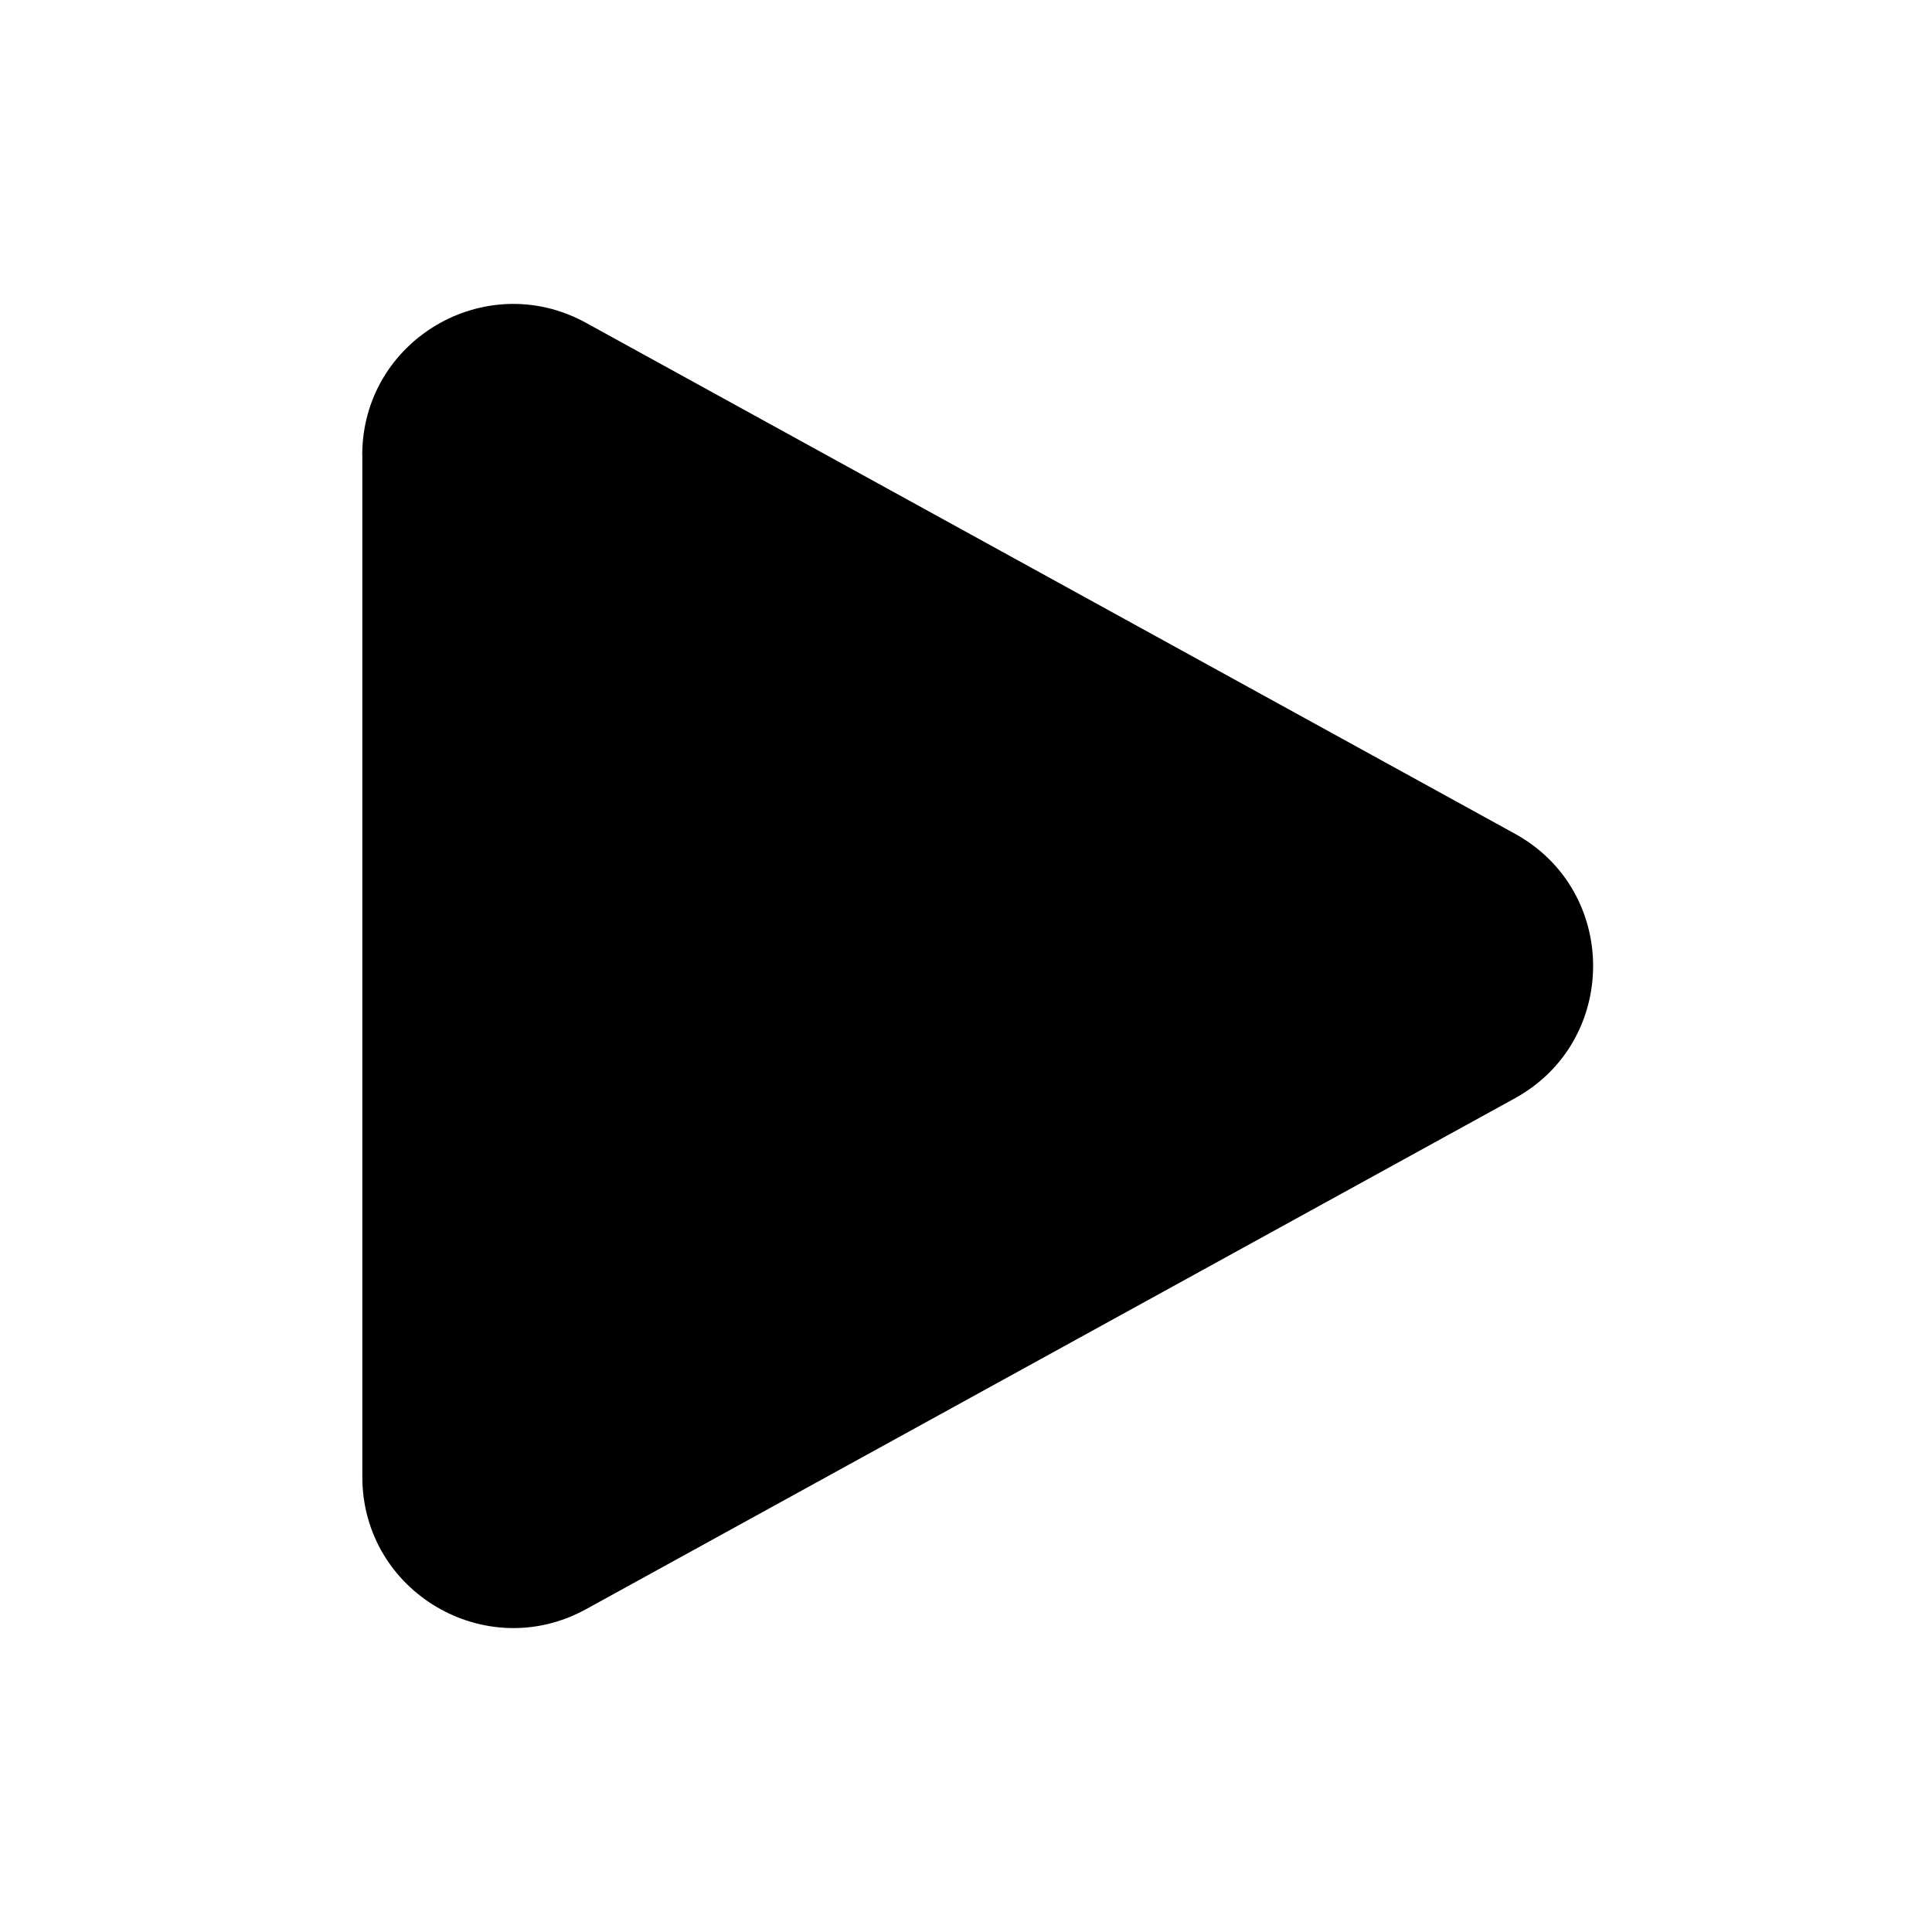
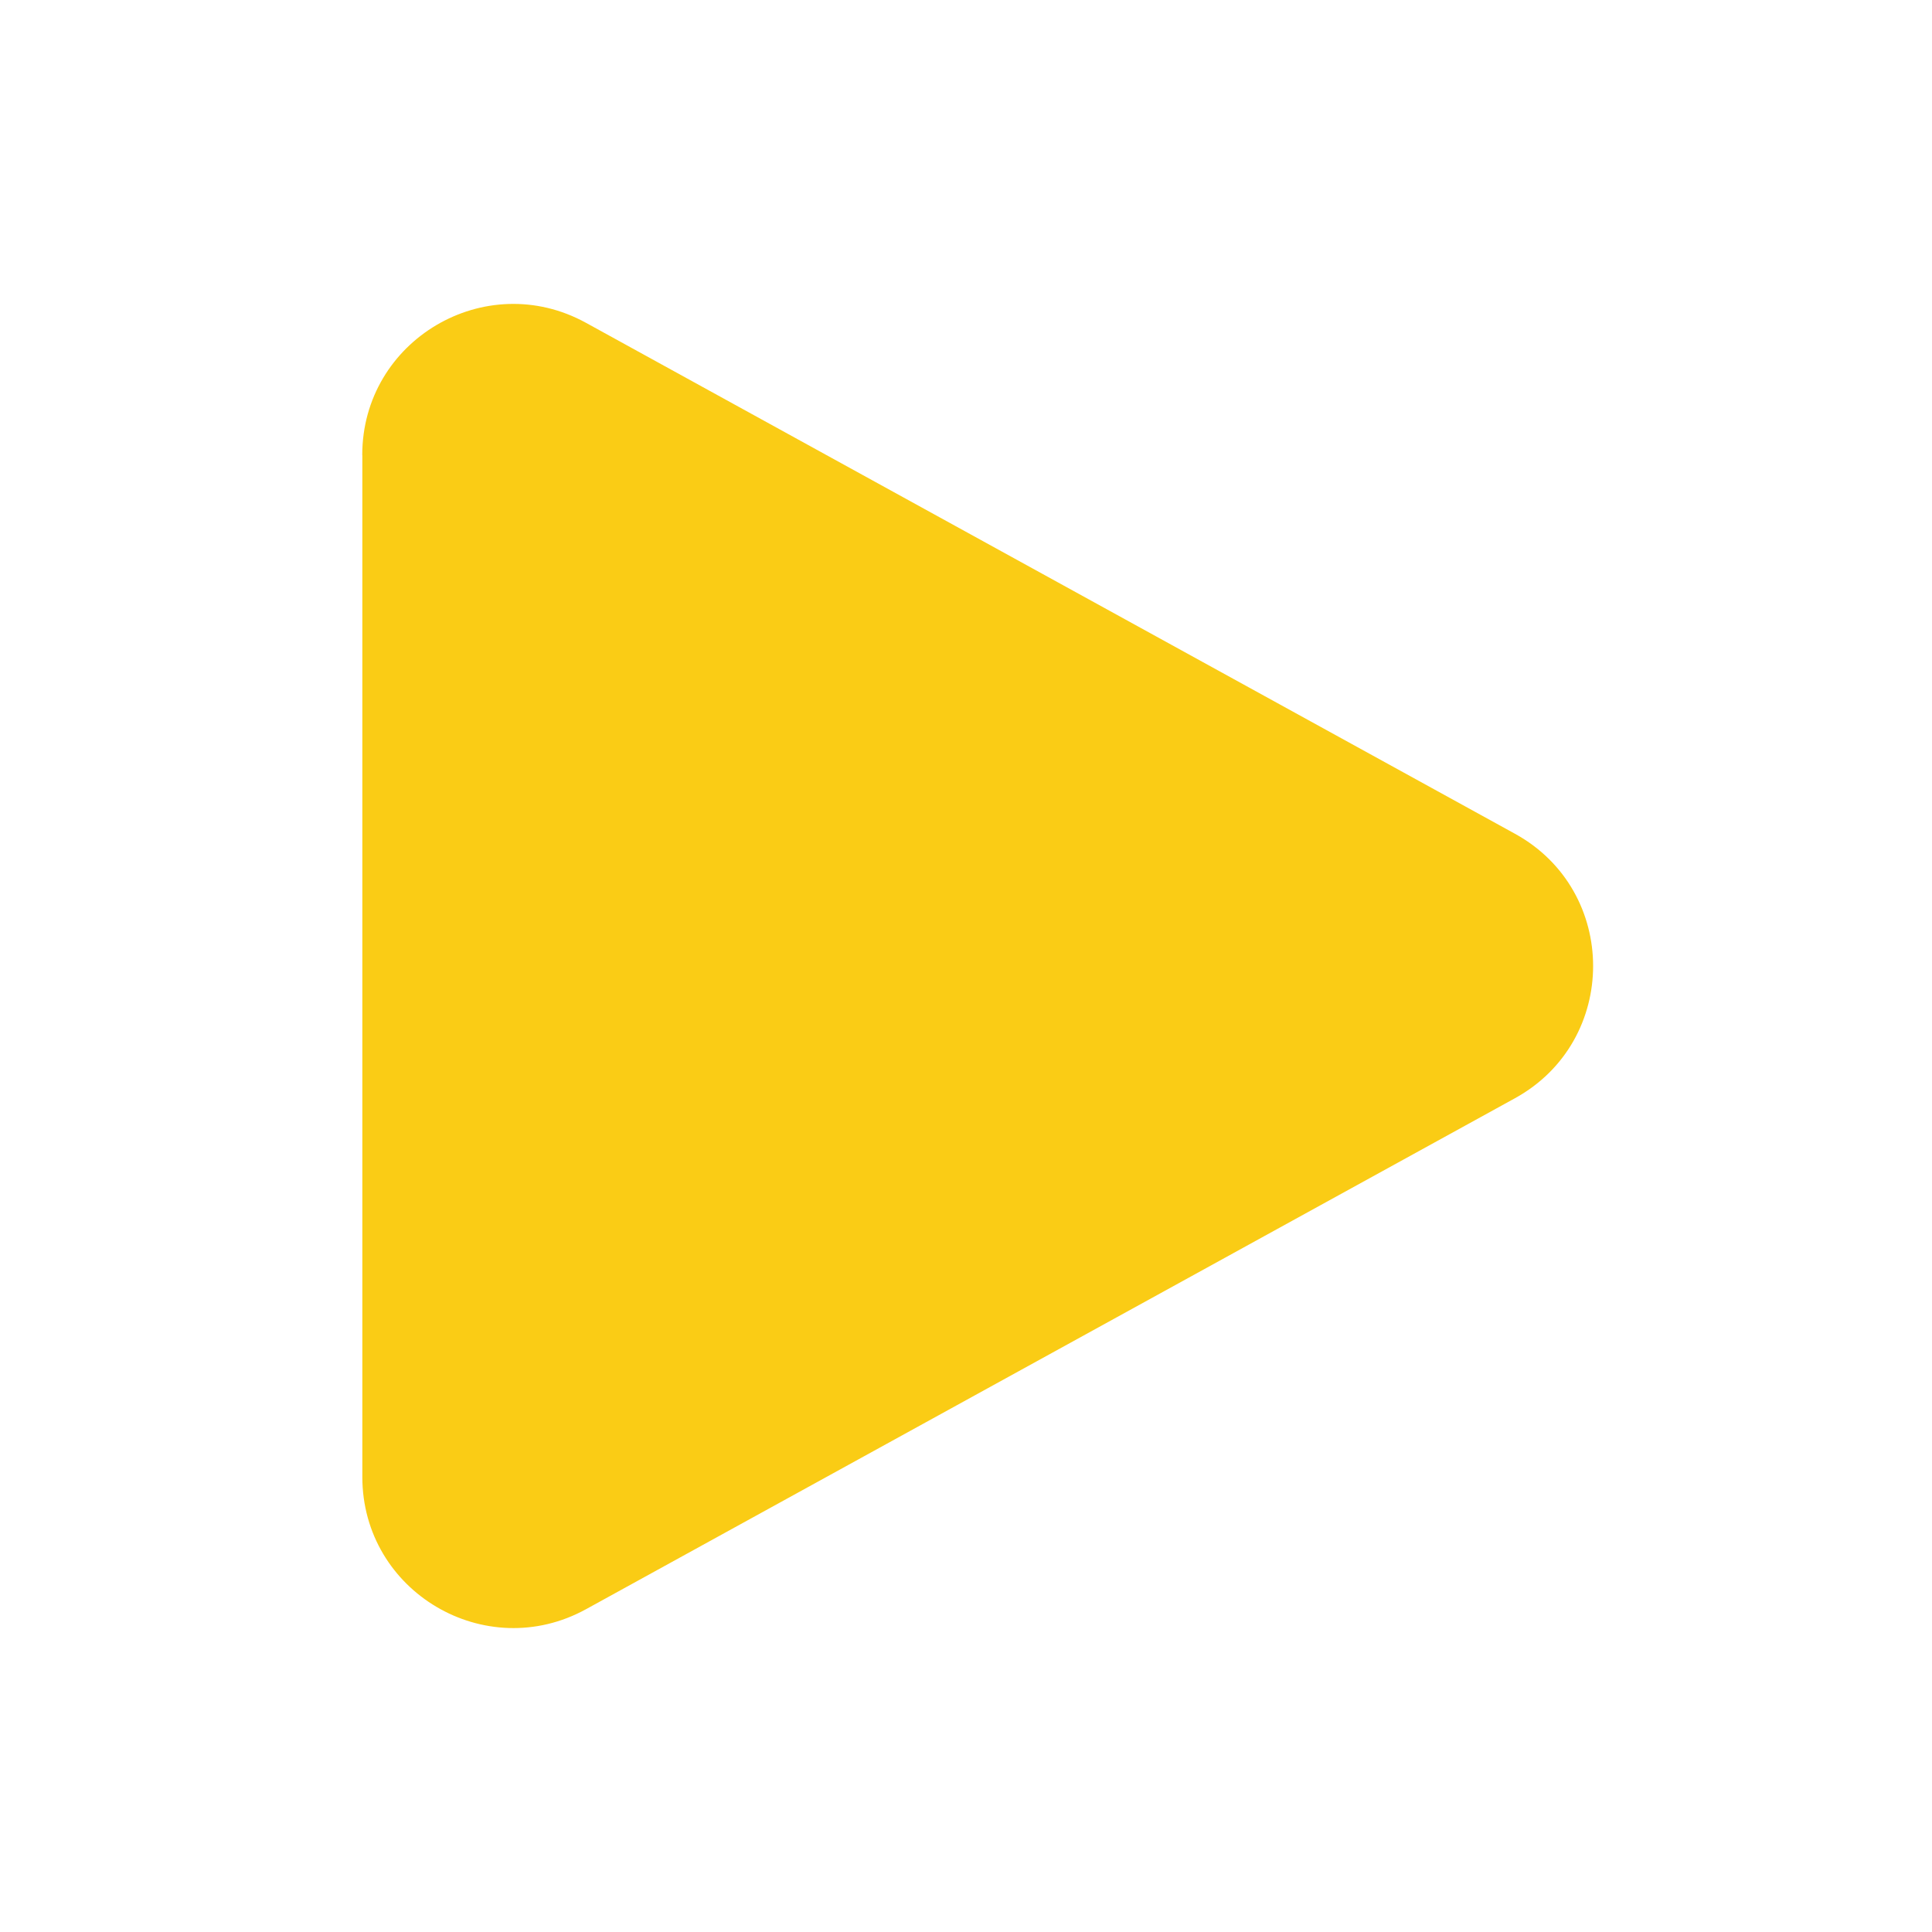
- <svg xmlns="http://www.w3.org/2000/svg" viewBox="0 0 24 24" fill="currentColor" class="size-6">
+ <svg xmlns="http://www.w3.org/2000/svg" viewBox="0 0 24 24" fill="#facc15" class="size-6">
  <path fill-rule="evenodd" d="M4.5 5.653c0-1.427 1.529-2.33 2.779-1.643l11.54 6.347c1.295.712 1.295 2.573 0 3.286L7.28 19.99c-1.25.687-2.779-.217-2.779-1.643V5.653Z" clip-rule="evenodd" />
</svg>
